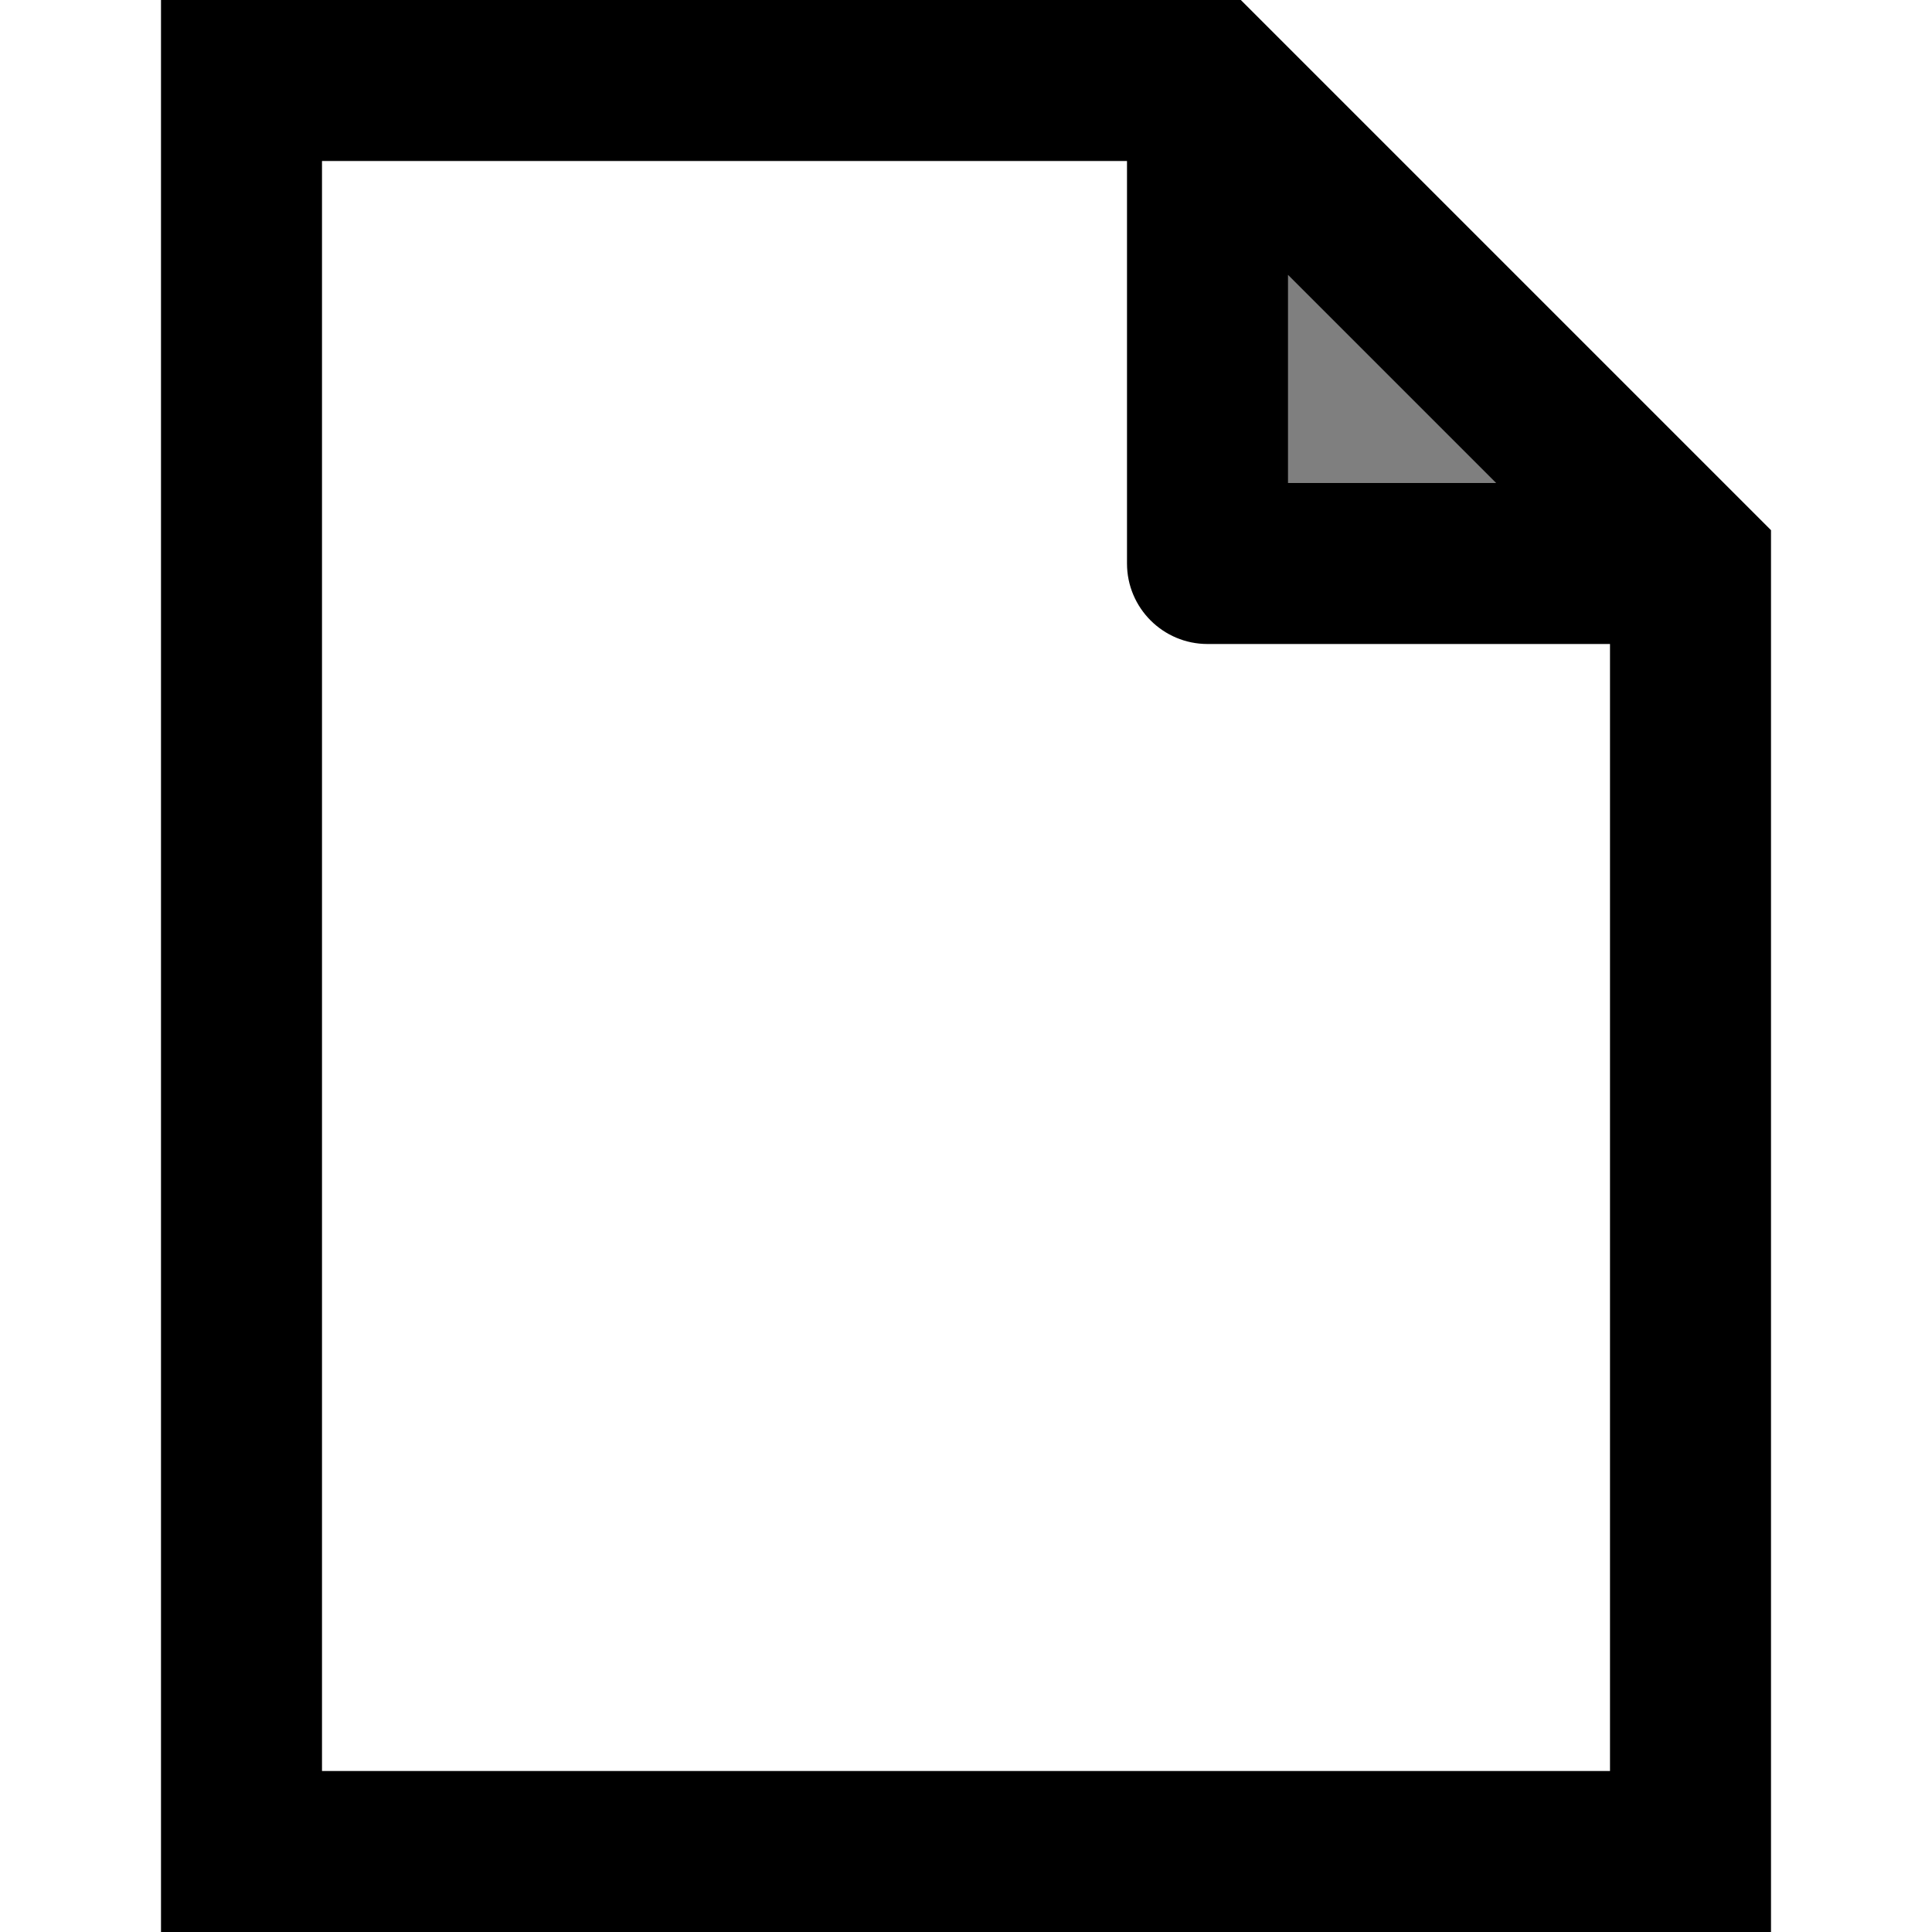
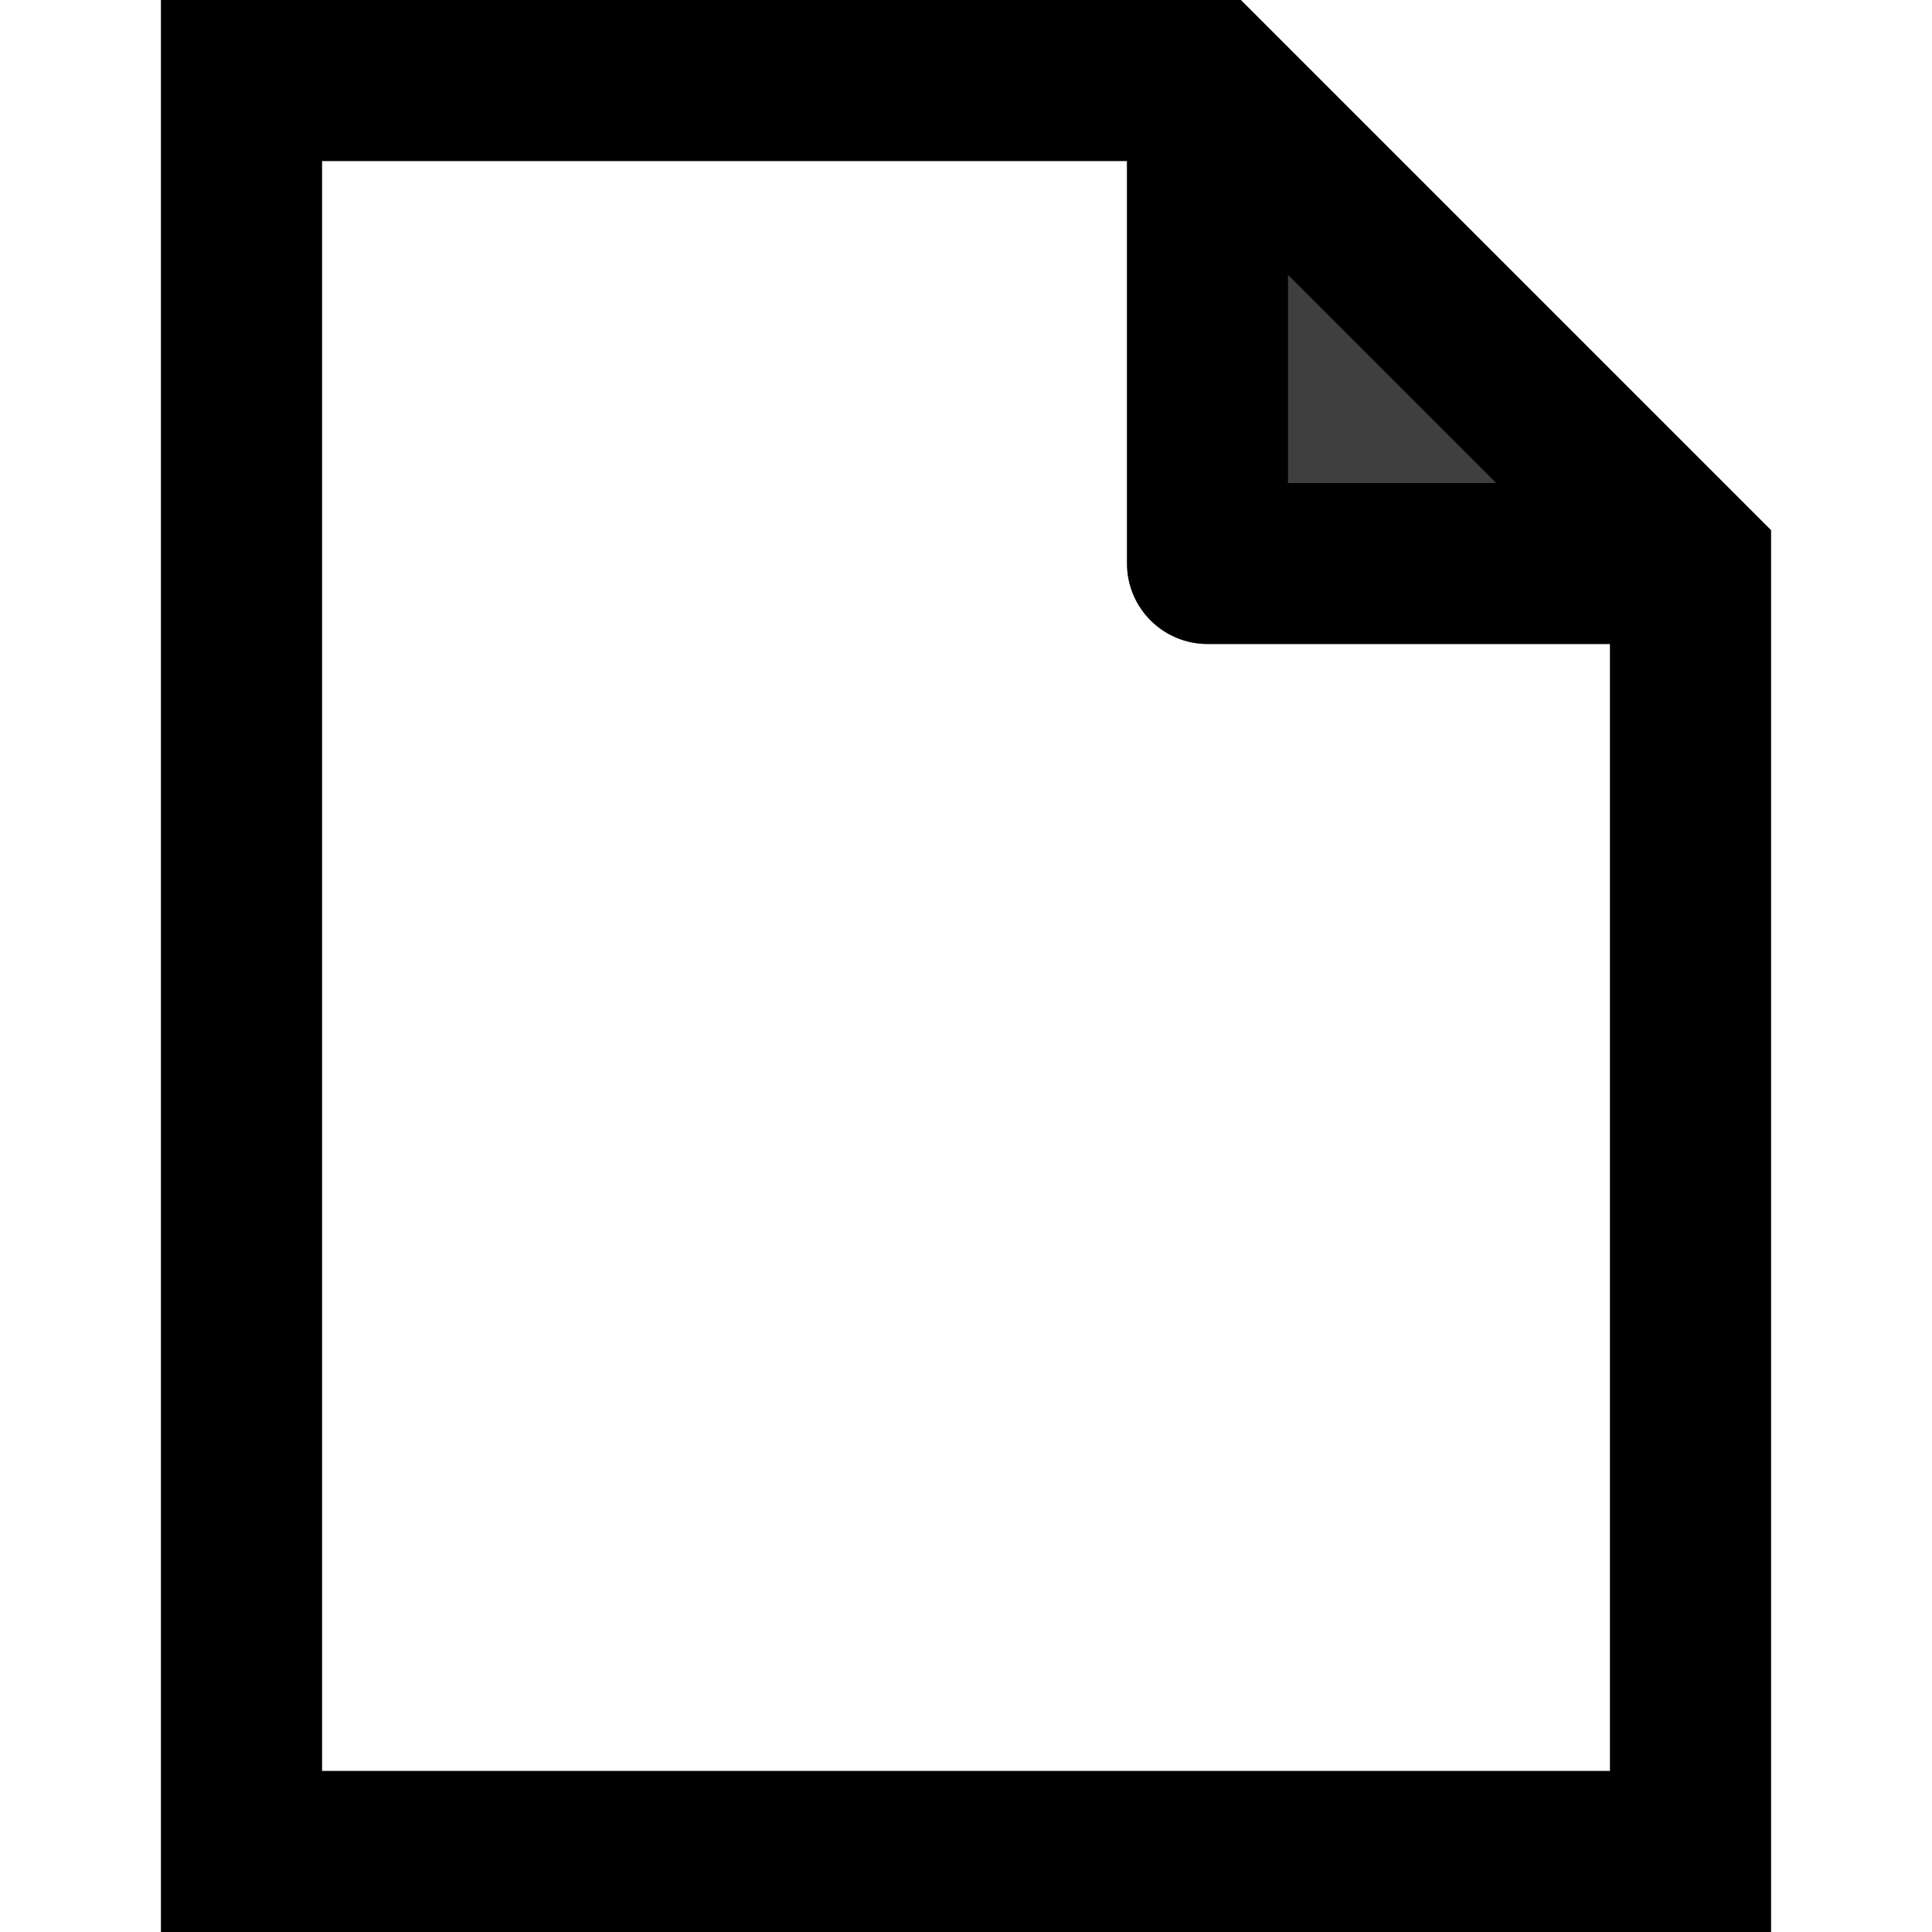
<svg xmlns="http://www.w3.org/2000/svg" width="24" height="24" viewBox="0 0 24 24" fill="none">
-   <path d="M15 1V7H21L15 1Z" fill="black" fill-opacity="0.5" />
+   <path opacity="0.5" d="M15 1V7H21L15 1Z" fill="black" />
  <path fill-rule="evenodd" clip-rule="evenodd" d="M3 0H2V1V23V24H3H21H22V23V7V6.586L21.707 6.293L15.707 0.293L15.414 0H15H3ZM4 22V2H14V7C14 7.552 14.448 8 15 8H20V22H4ZM18.586 6L16 3.414V6H18.586Z" fill="black" />
+   <path opacity="0.5" fill-rule="evenodd" clip-rule="evenodd" d="M2 0H3H15H15.414L15.707 0.293L21.707 6.293L22 6.586V7V23V24H21H3H2V23V1V0ZM4 2V22H20V8H15C14.448 8 14 7.552 14 7V2H4Z" fill="black" />
</svg>
